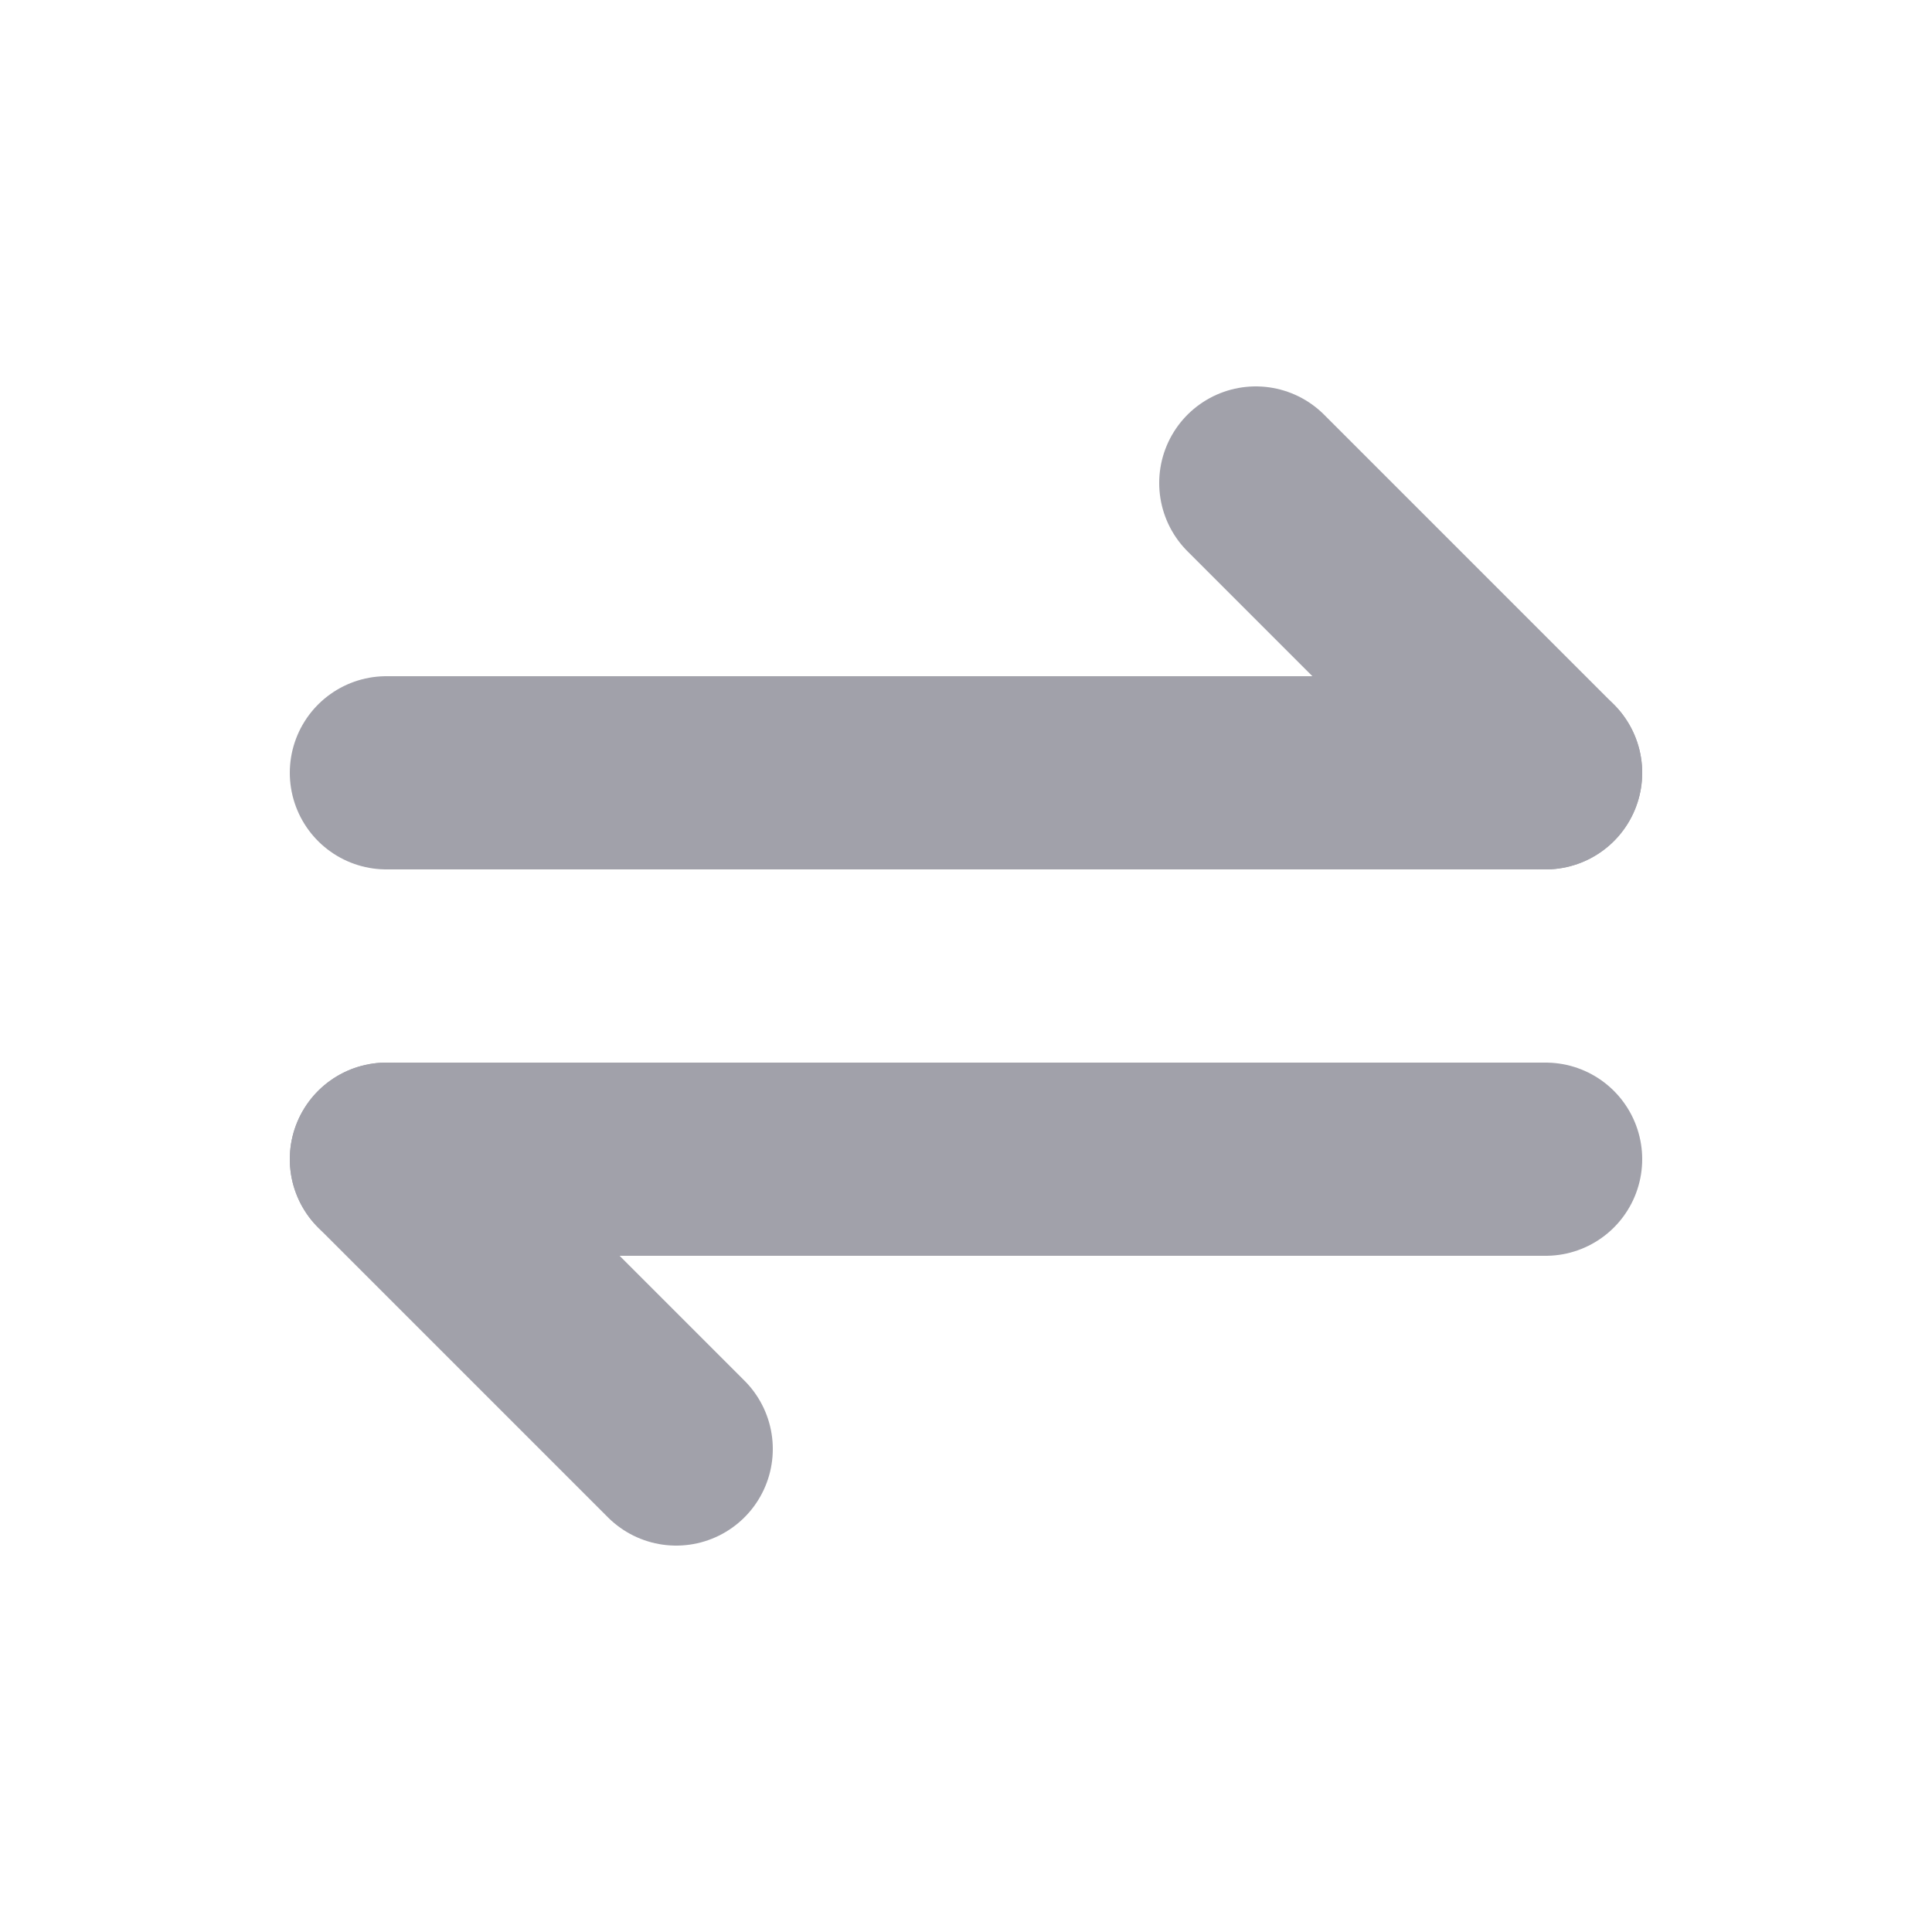
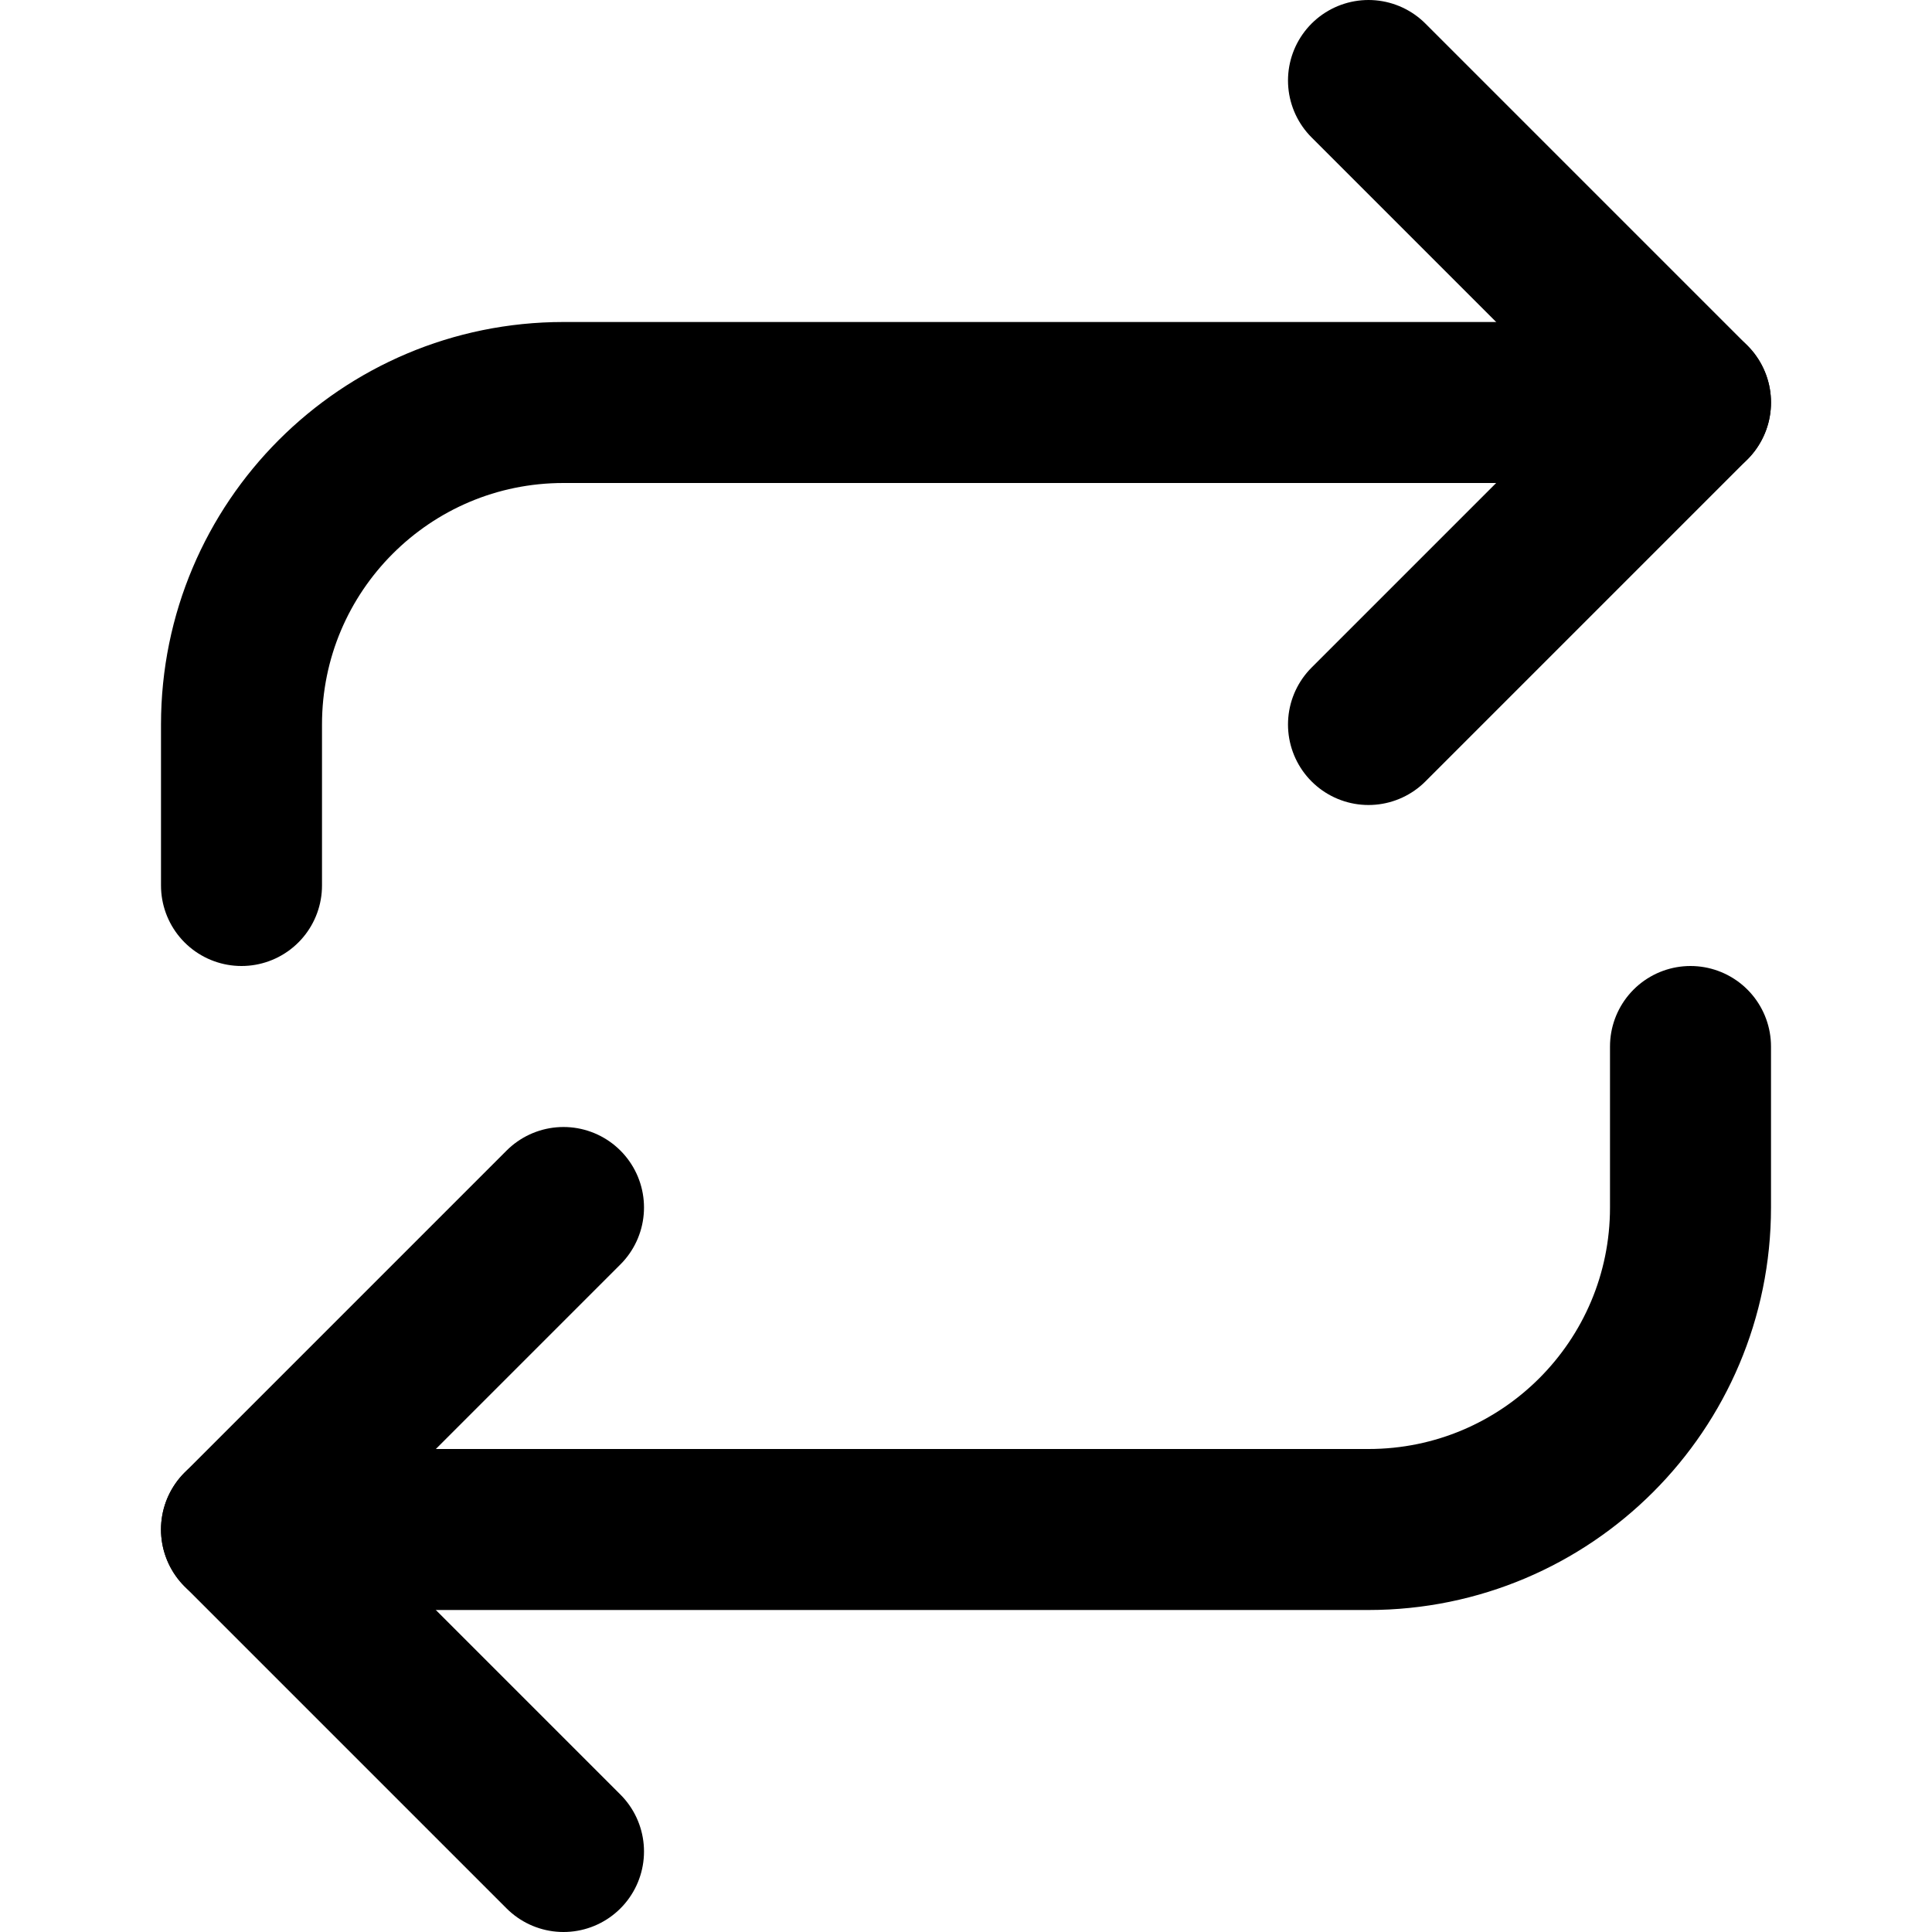
- <svg xmlns="http://www.w3.org/2000/svg" viewBox="6 6 20 20" width="32" height="32" class="arrows-icon">
-   <style>
- 		.arrows-icon line {
- 			stroke: #a1a1aa;
- 			transition: stroke 0.3s;
- 		}
- 	</style>
-   <line x1="10" y1="14" x2="22" y2="14" stroke-width="2" stroke-linecap="round" />
-   <line x1="22" y1="14" x2="19" y2="11" stroke-width="2" stroke-linecap="round" />
-   <line x1="10" y1="18" x2="22" y2="18" stroke-width="2" stroke-linecap="round" />
-   <line x1="10" y1="18" x2="13" y2="21" stroke-width="2" stroke-linecap="round" />
+ <svg xmlns="http://www.w3.org/2000/svg" viewBox="0 0 24 24" width="18" height="18" fill="none" stroke="currentColor" stroke-width="2" stroke-linecap="round" stroke-linejoin="round">
+   <path d="M17 1l4 4-4 4" />
+   <path d="M3 11V9a4 4 0 0 1 4-4h14" />
+   <path d="M7 23l-4-4 4-4" />
+   <path d="M21 13v2a4 4 0 0 1-4 4H3" />
</svg>
